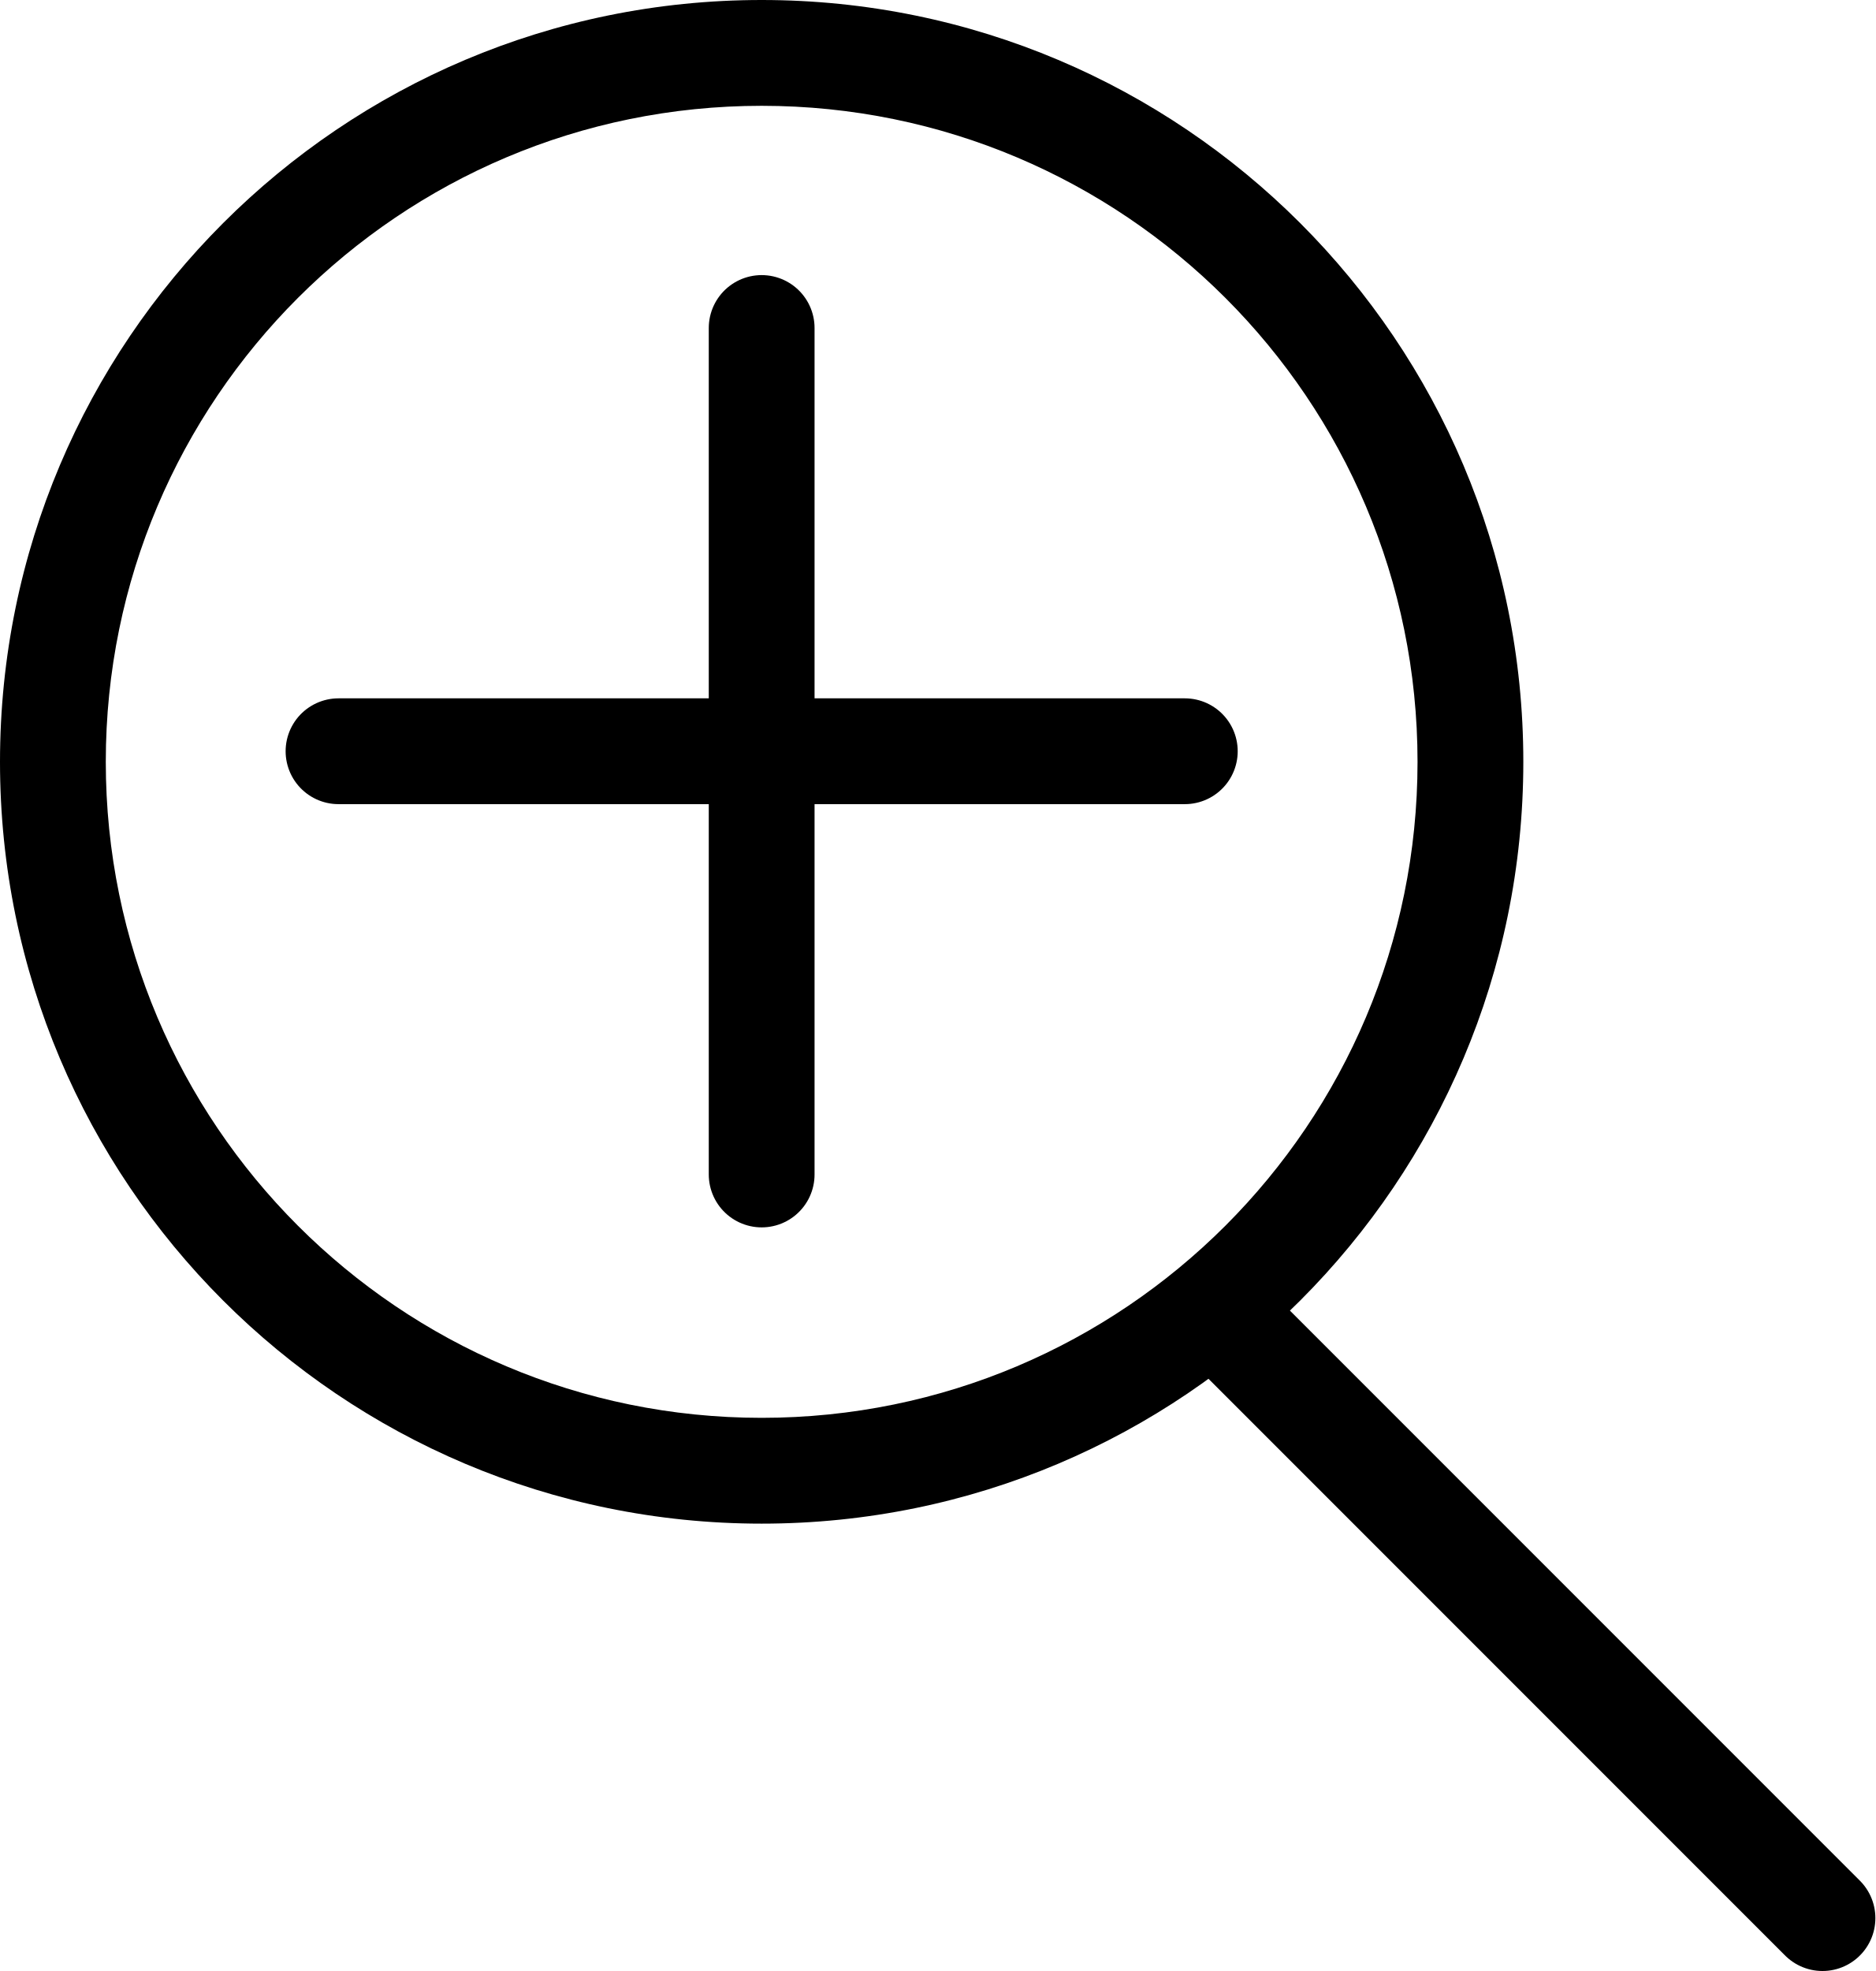
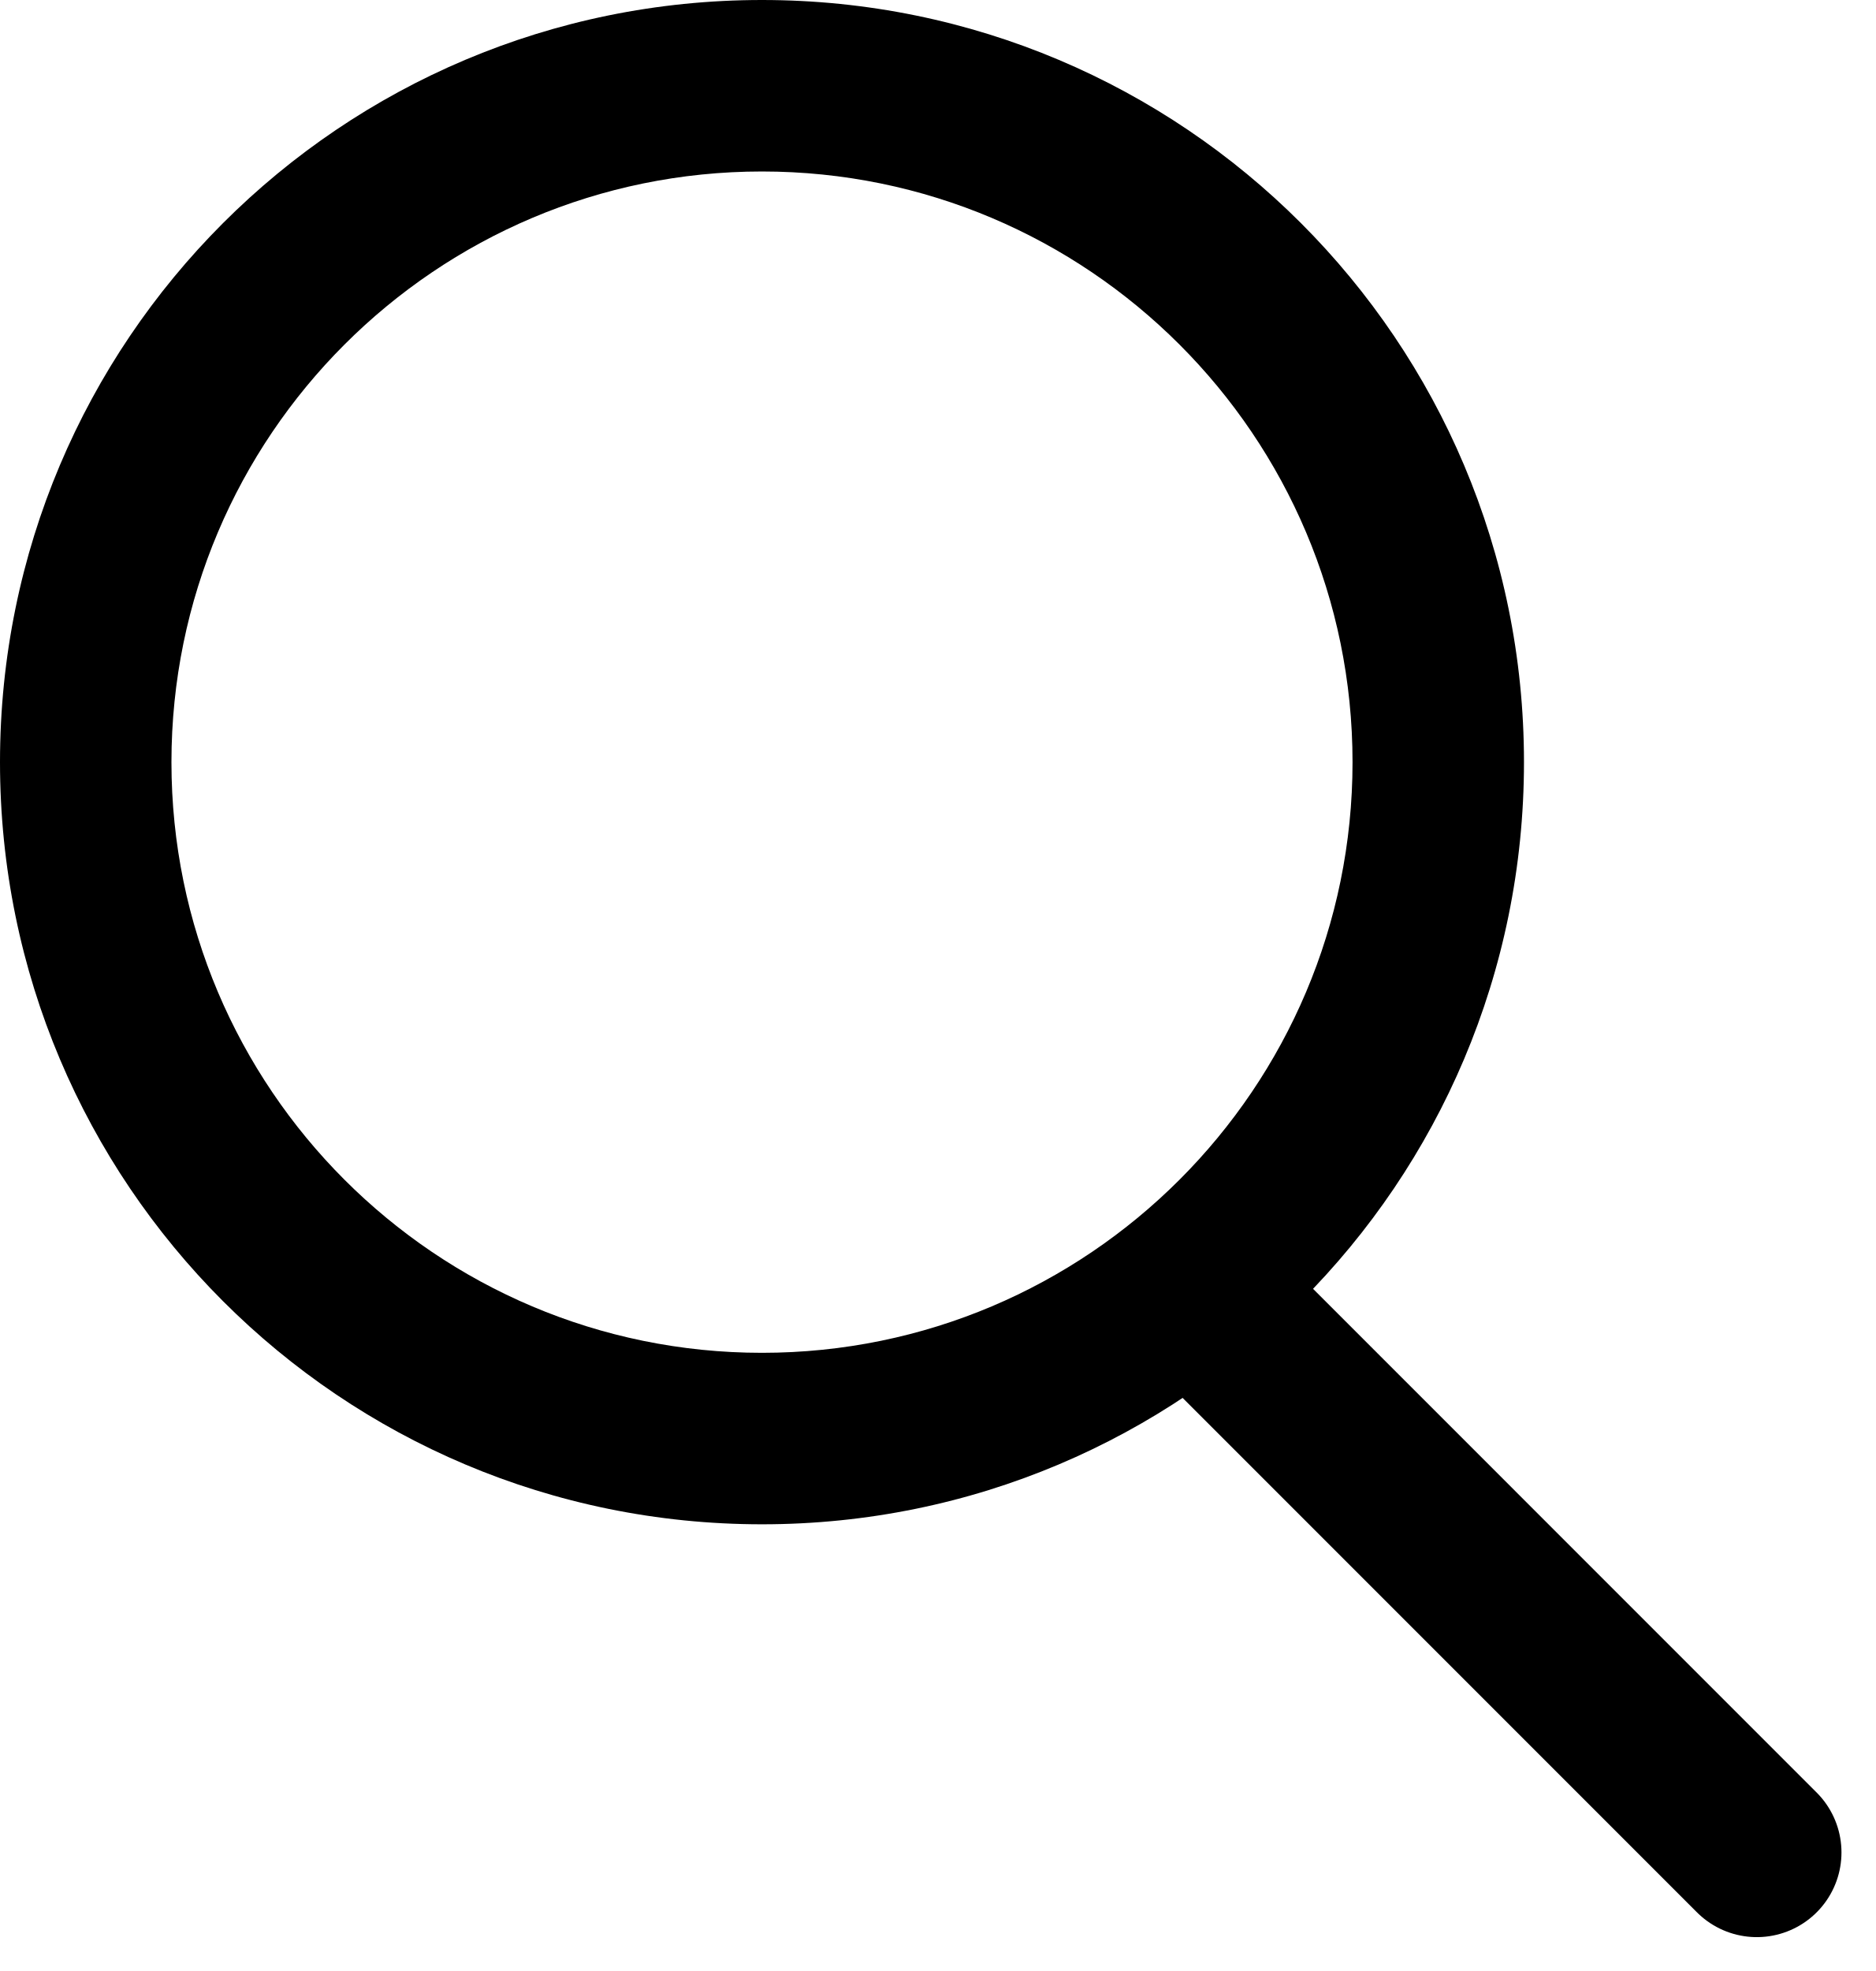
- <svg xmlns="http://www.w3.org/2000/svg" viewBox="0 0 88.64 93.14">
-   <defs>
-     <style>.cls-1{fill:none;stroke:#000;stroke-linecap:round;stroke-miterlimit:10;stroke-width:5px;}</style>
-   </defs>
-   <g id="圖層_2" data-name="圖層 2">
-     <g id="圖層_1-2" data-name="圖層 1">
-       <path d="M36,5A31,31,0,1,1,5,36,31,31,0,0,1,36,5m0-5A36,36,0,1,0,72,36,36,36,0,0,0,36,0Z" />
-       <line class="cls-1" x1="16" y1="35.5" x2="56" y2="35.5" />
-       <line class="cls-1" x1="86.14" y1="90.64" x2="57.86" y2="62.36" />
-       <line class="cls-1" x1="36" y1="55.5" x2="36" y2="15.5" />
+ <svg xmlns="http://www.w3.org/2000/svg" version="1.1" id="圖層_1" x="0px" y="0px" viewBox="0 0 88.6 93.1" style="enable-background:new 0 0 88.6 93.1;" xml:space="preserve">
+   <style type="text/css">
+ 	.st0{fill:none;stroke:#000000;stroke-width:8;stroke-linecap:round;stroke-miterlimit:10;}
+ </style>
+   <g>
+     <g id="圖層_1-2">
+       <path d="M36,8.1c15.4,0,27.9,12.5,27.9,27.9S51.4,63.9,36,63.9S8.1,51.4,8.1,36S20.6,8.1,36,8.1 M36,0C16.1,0,0,16.1,0,36    s16.1,36,36,36s36-16.1,36-36S55.9,0,36,0z" />
+       <line class="st0" x1="83" y1="87.5" x2="57.9" y2="62.4" />
    </g>
  </g>
</svg>
